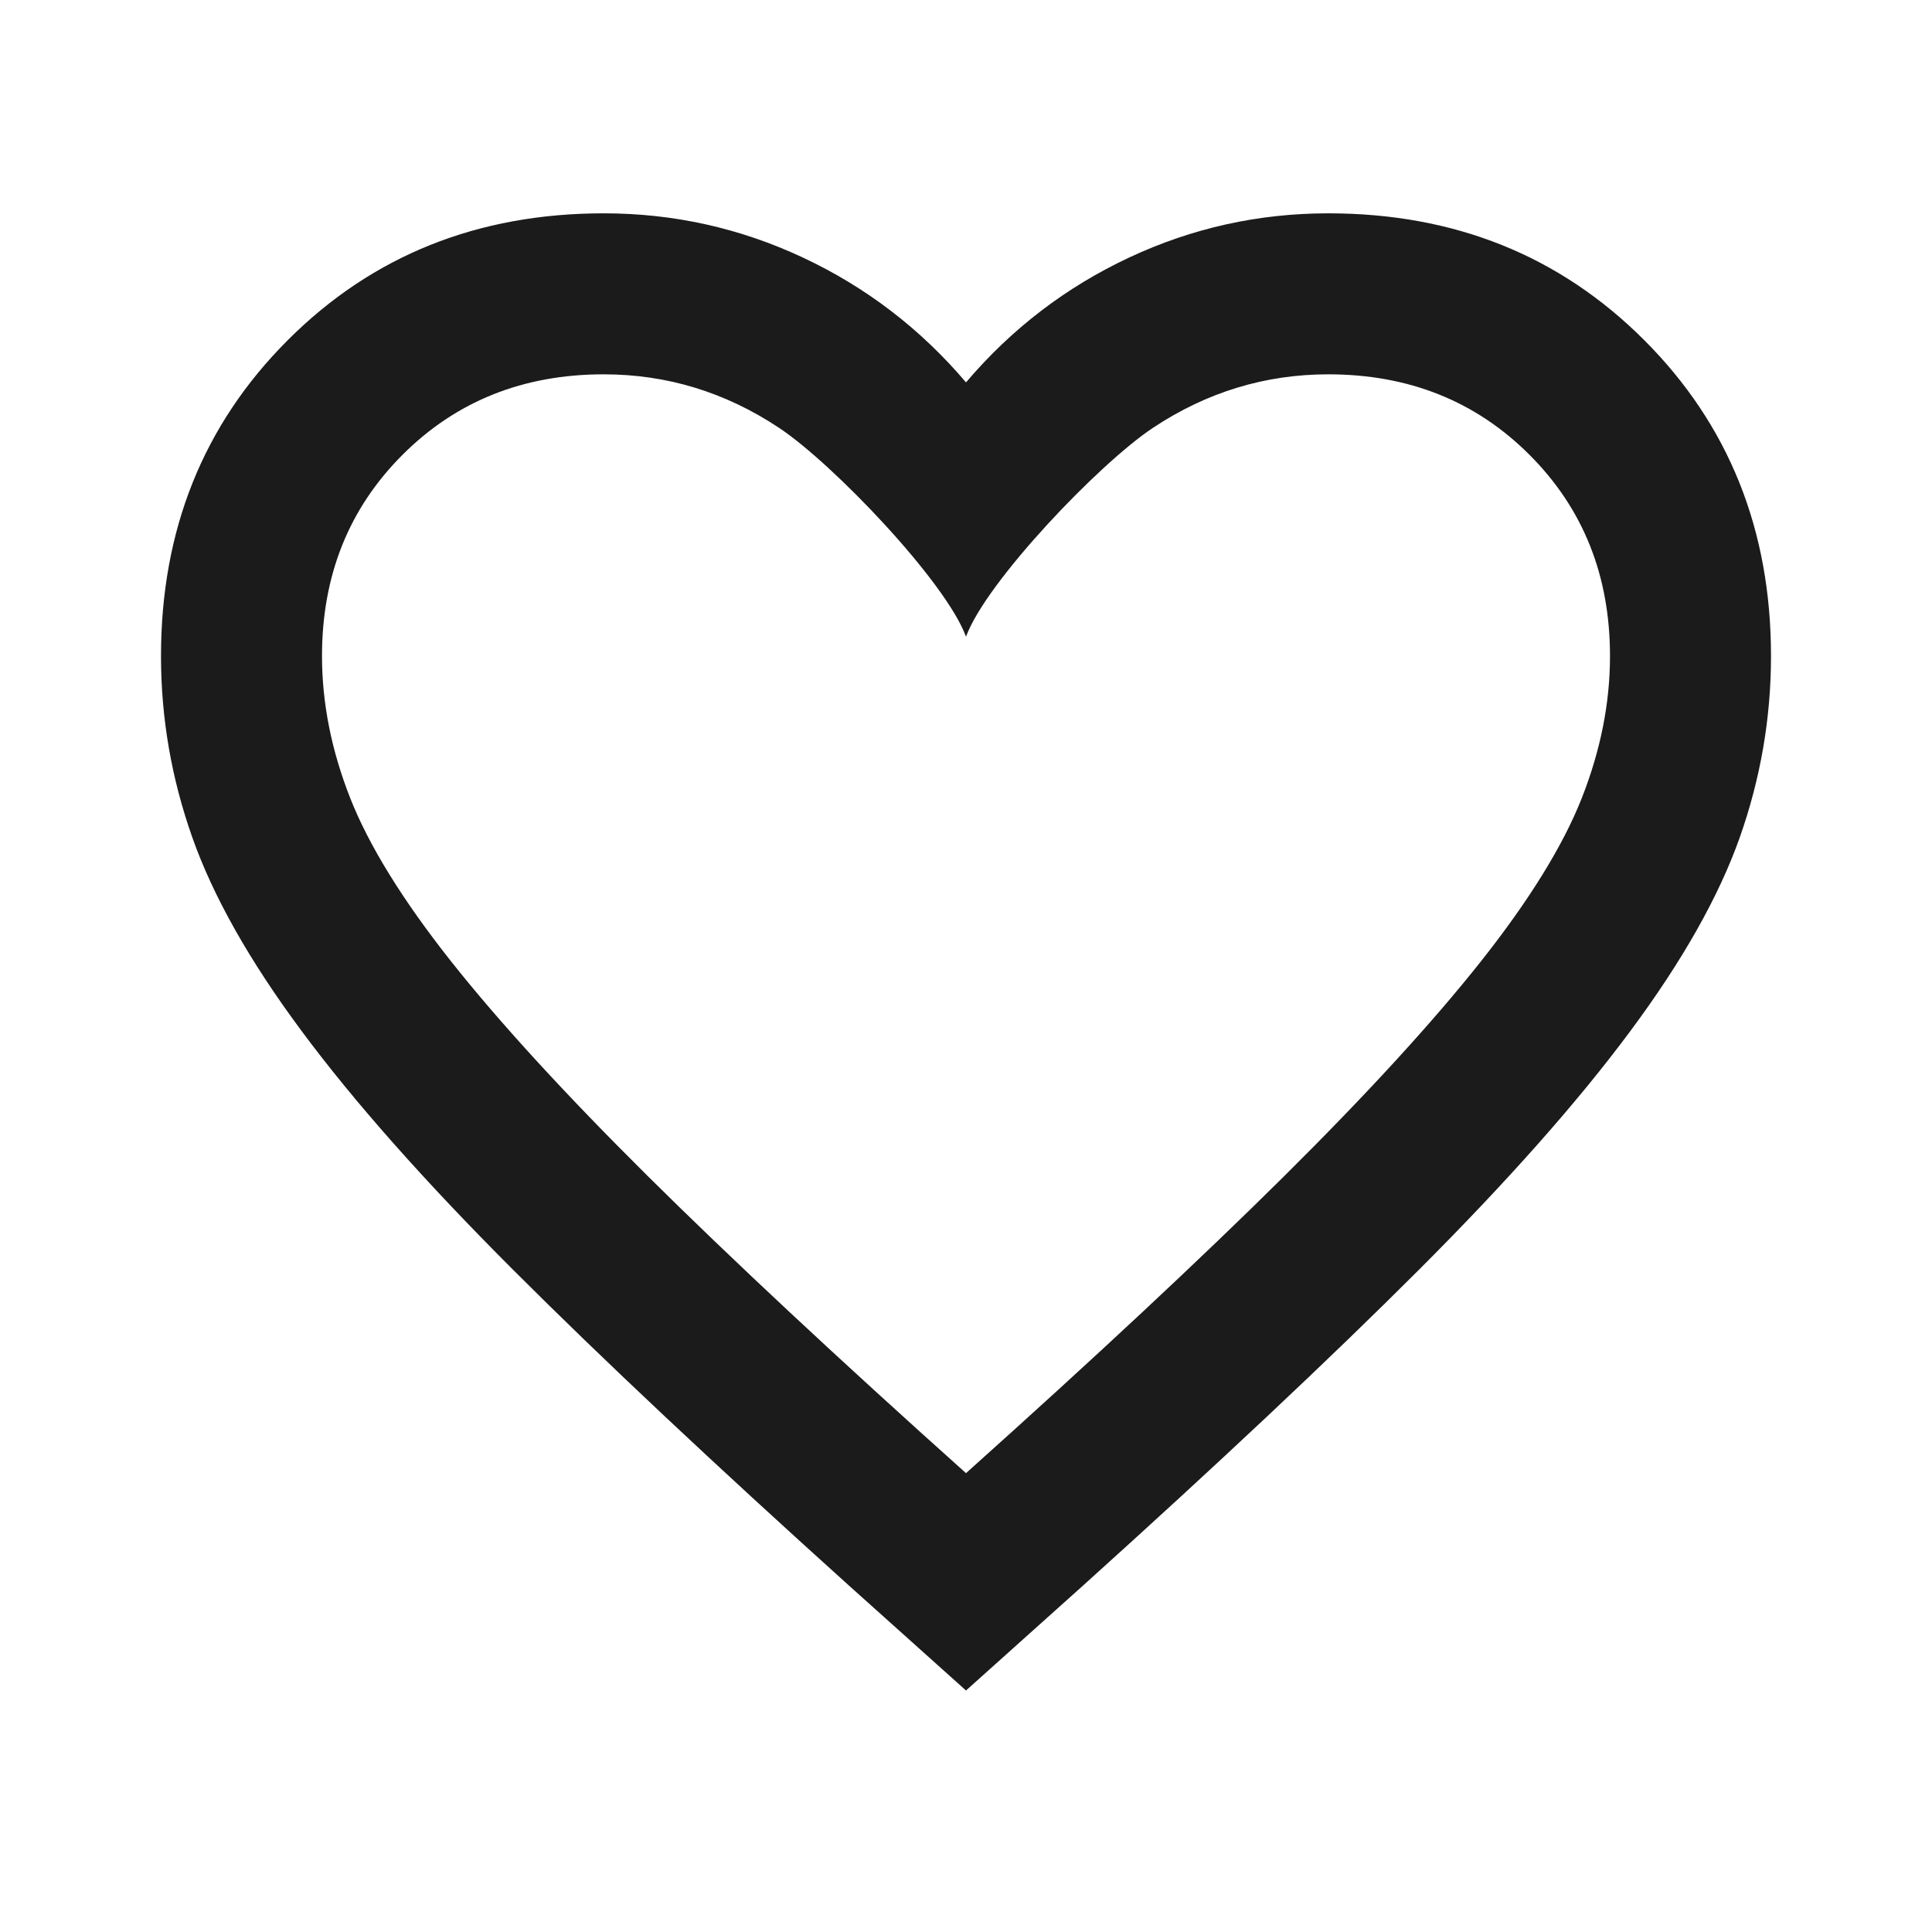
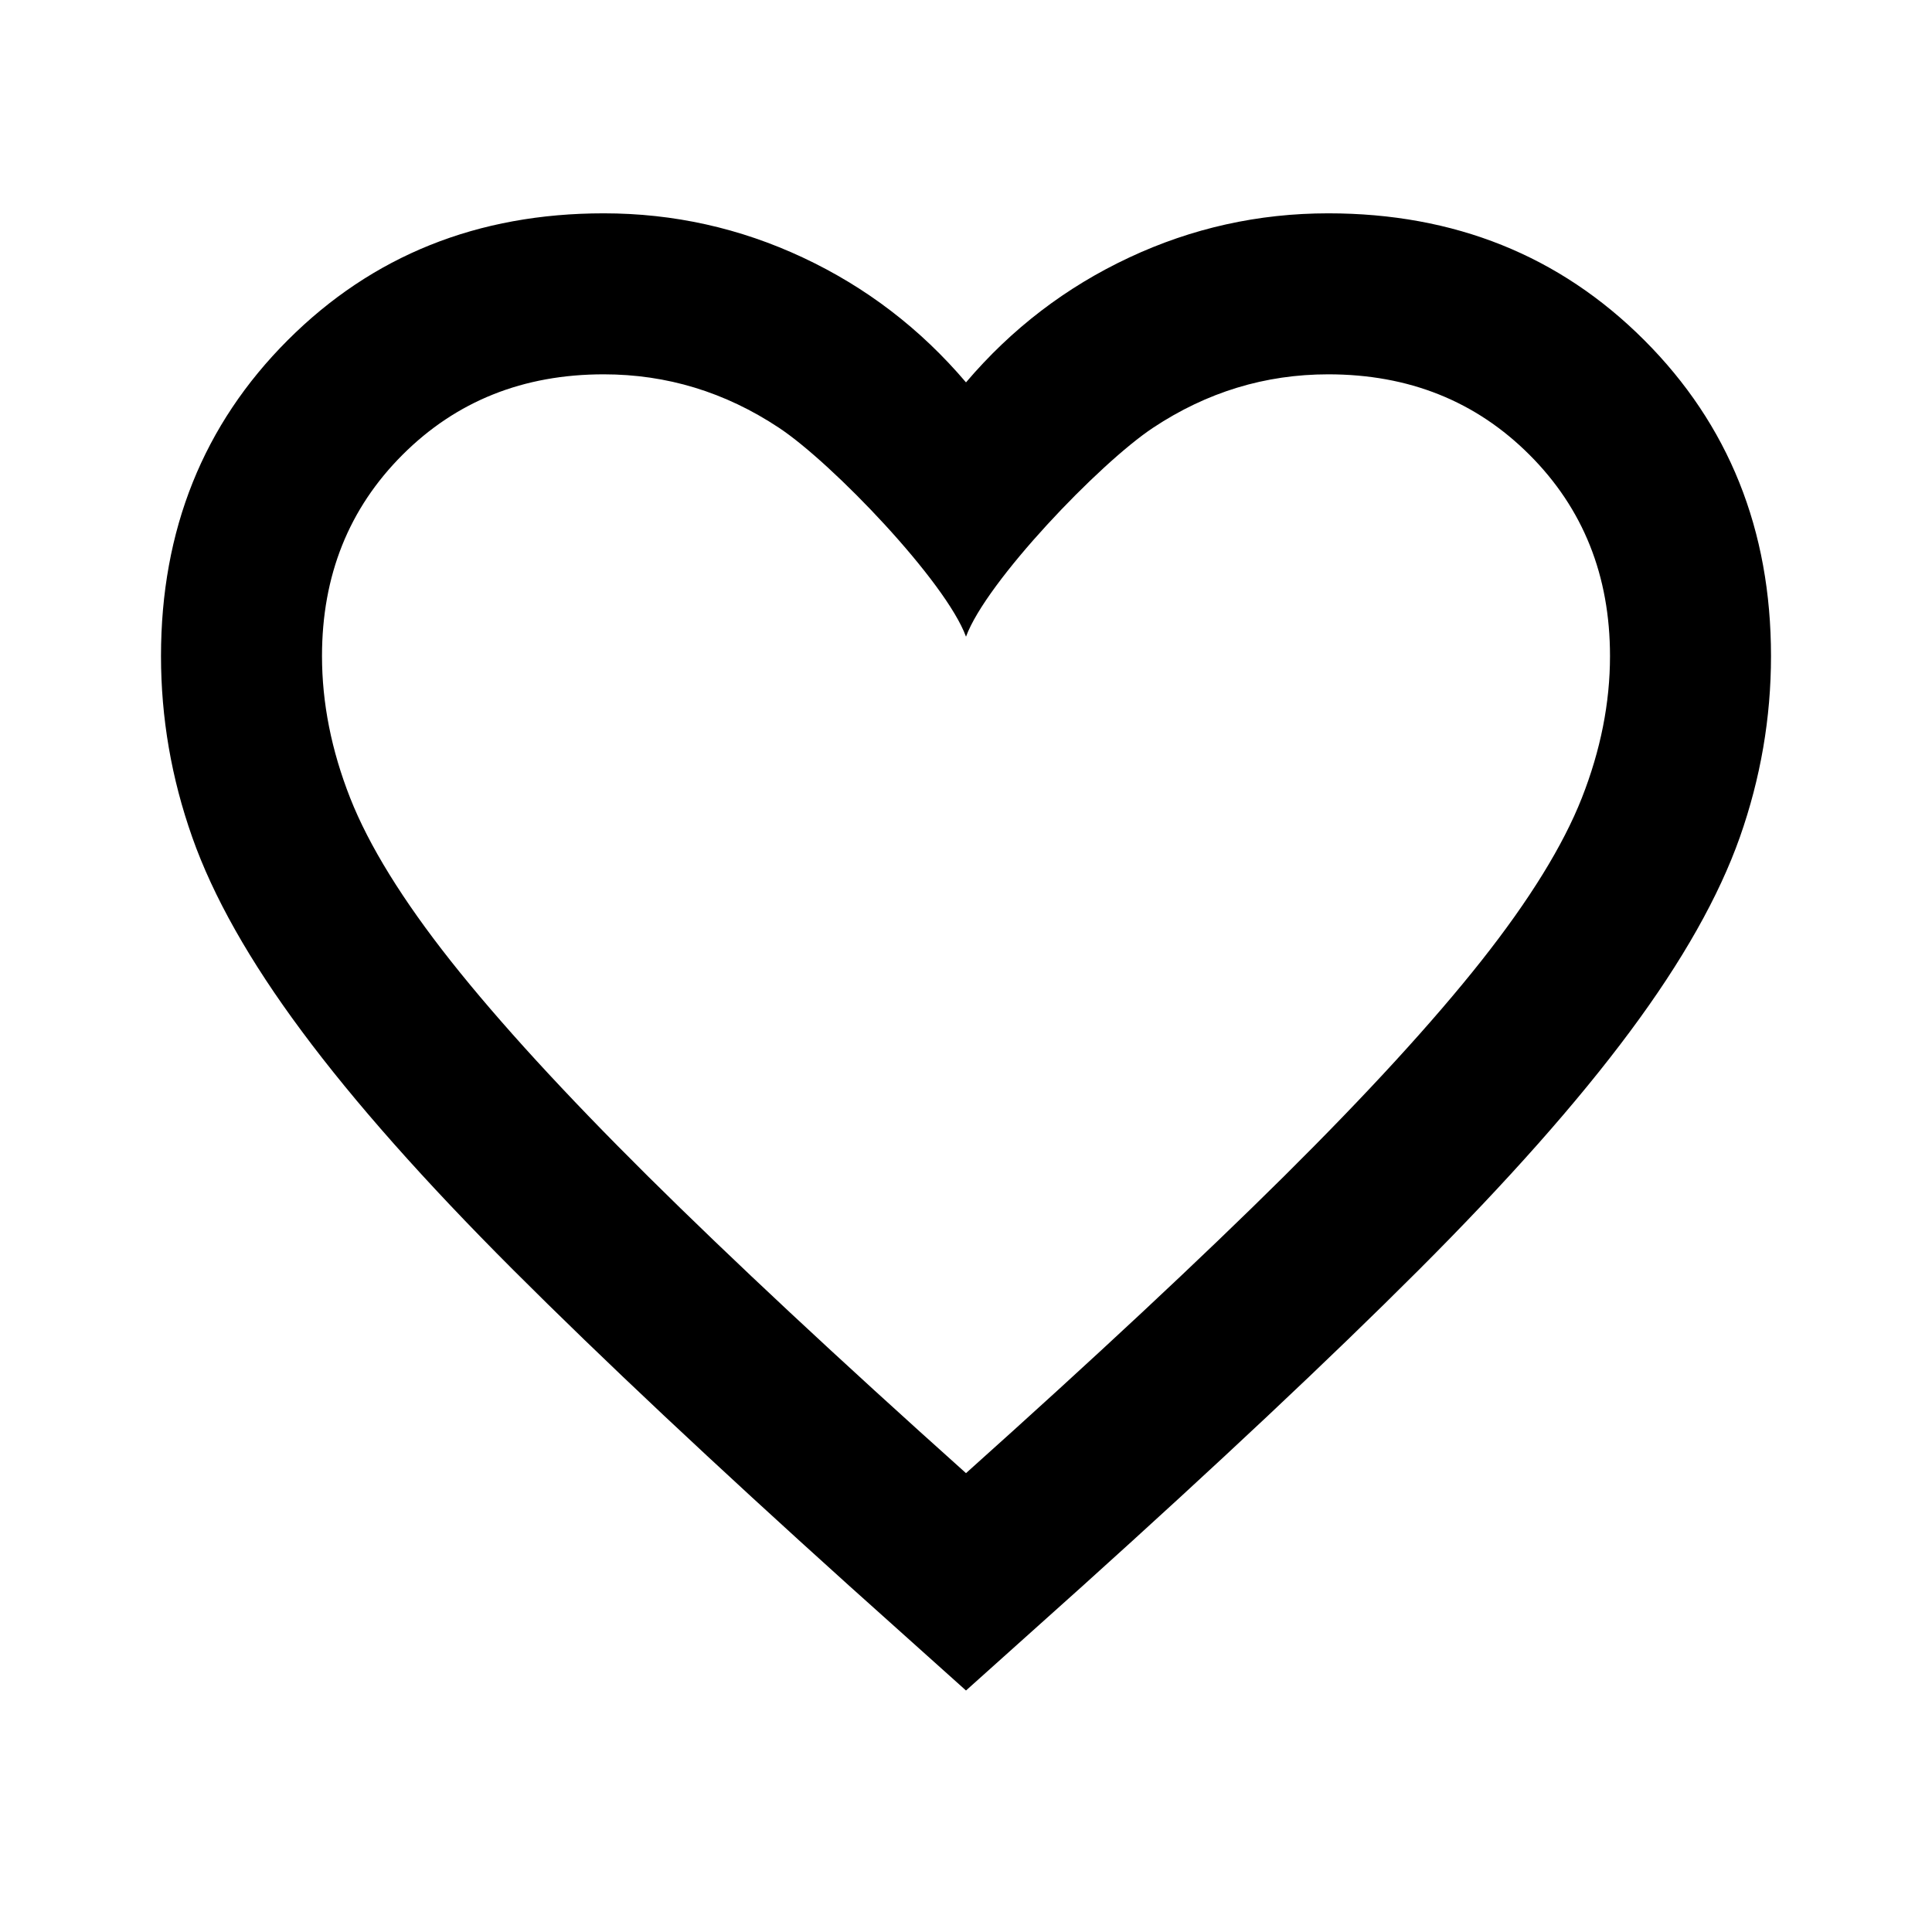
<svg xmlns="http://www.w3.org/2000/svg" width="24" height="24" viewBox="0 0 24 24" fill="none">
-   <path d="M12 21L10.55 19.7C8.867 18.183 7.475 16.875 6.375 15.775C5.275 14.675 4.4 13.688 3.75 12.812C3.1 11.938 2.646 11.133 2.388 10.4C2.129 9.667 2 8.917 2 8.15C2 6.583 2.525 5.275 3.575 4.225C4.625 3.175 5.933 2.65 7.5 2.65C8.367 2.65 9.192 2.833 9.975 3.2C10.758 3.567 11.433 4.083 12 4.75C12.567 4.083 13.242 3.567 14.025 3.2C14.808 2.833 15.633 2.65 16.5 2.65C18.067 2.65 19.375 3.175 20.425 4.225C21.475 5.275 22 6.583 22 8.15C22 8.917 21.871 9.667 21.613 10.4C21.354 11.133 20.9 11.938 20.25 12.812C19.6 13.688 18.725 14.675 17.625 15.775C16.525 16.875 15.133 18.183 13.45 19.7L12 21ZM12 18.3C13.6 16.867 14.917 15.637 15.95 14.613C16.983 13.588 17.8 12.696 18.4 11.938C19 11.179 19.417 10.504 19.65 9.913C19.883 9.321 20 8.733 20 8.15C20 7.15 19.667 6.317 19 5.65C18.333 4.983 17.5 4.65 16.5 4.65C15.717 4.65 14.992 4.871 14.325 5.313C13.658 5.754 12.25 7.226 12 7.909C11.75 7.226 10.342 5.754 9.675 5.313C9.008 4.871 8.283 4.65 7.5 4.65C6.5 4.65 5.667 4.983 5 5.65C4.333 6.317 4 7.15 4 8.15C4 8.733 4.117 9.321 4.35 9.913C4.583 10.504 5 11.179 5.6 11.938C6.2 12.696 7.017 13.588 8.05 14.613C9.083 15.637 10.4 16.867 12 18.3Z" fill="#1B1B1B" />
+   <path d="M12 21L10.55 19.7C8.867 18.183 7.475 16.875 6.375 15.775C5.275 14.675 4.4 13.688 3.75 12.812C3.1 11.938 2.646 11.133 2.388 10.4C2.129 9.667 2 8.917 2 8.15C2 6.583 2.525 5.275 3.575 4.225C4.625 3.175 5.933 2.65 7.5 2.65C8.367 2.65 9.192 2.833 9.975 3.2C10.758 3.567 11.433 4.083 12 4.75C12.567 4.083 13.242 3.567 14.025 3.2C14.808 2.833 15.633 2.65 16.5 2.65C18.067 2.65 19.375 3.175 20.425 4.225C21.475 5.275 22 6.583 22 8.15C22 8.917 21.871 9.667 21.613 10.4C21.354 11.133 20.9 11.938 20.25 12.812C19.6 13.688 18.725 14.675 17.625 15.775C16.525 16.875 15.133 18.183 13.45 19.7L12 21ZM12 18.3C13.6 16.867 14.917 15.637 15.95 14.613C16.983 13.588 17.8 12.696 18.4 11.938C19 11.179 19.417 10.504 19.65 9.913C19.883 9.321 20 8.733 20 8.15C20 7.15 19.667 6.317 19 5.65C18.333 4.983 17.5 4.65 16.5 4.65C15.717 4.65 14.992 4.871 14.325 5.313C13.658 5.754 12.25 7.226 12 7.909C11.75 7.226 10.342 5.754 9.675 5.313C9.008 4.871 8.283 4.65 7.5 4.65C6.5 4.65 5.667 4.983 5 5.65C4.333 6.317 4 7.15 4 8.15C4 8.733 4.117 9.321 4.35 9.913C4.583 10.504 5 11.179 5.6 11.938C6.2 12.696 7.017 13.588 8.05 14.613C9.083 15.637 10.4 16.867 12 18.3Z" fill="currentColor" />
</svg>
